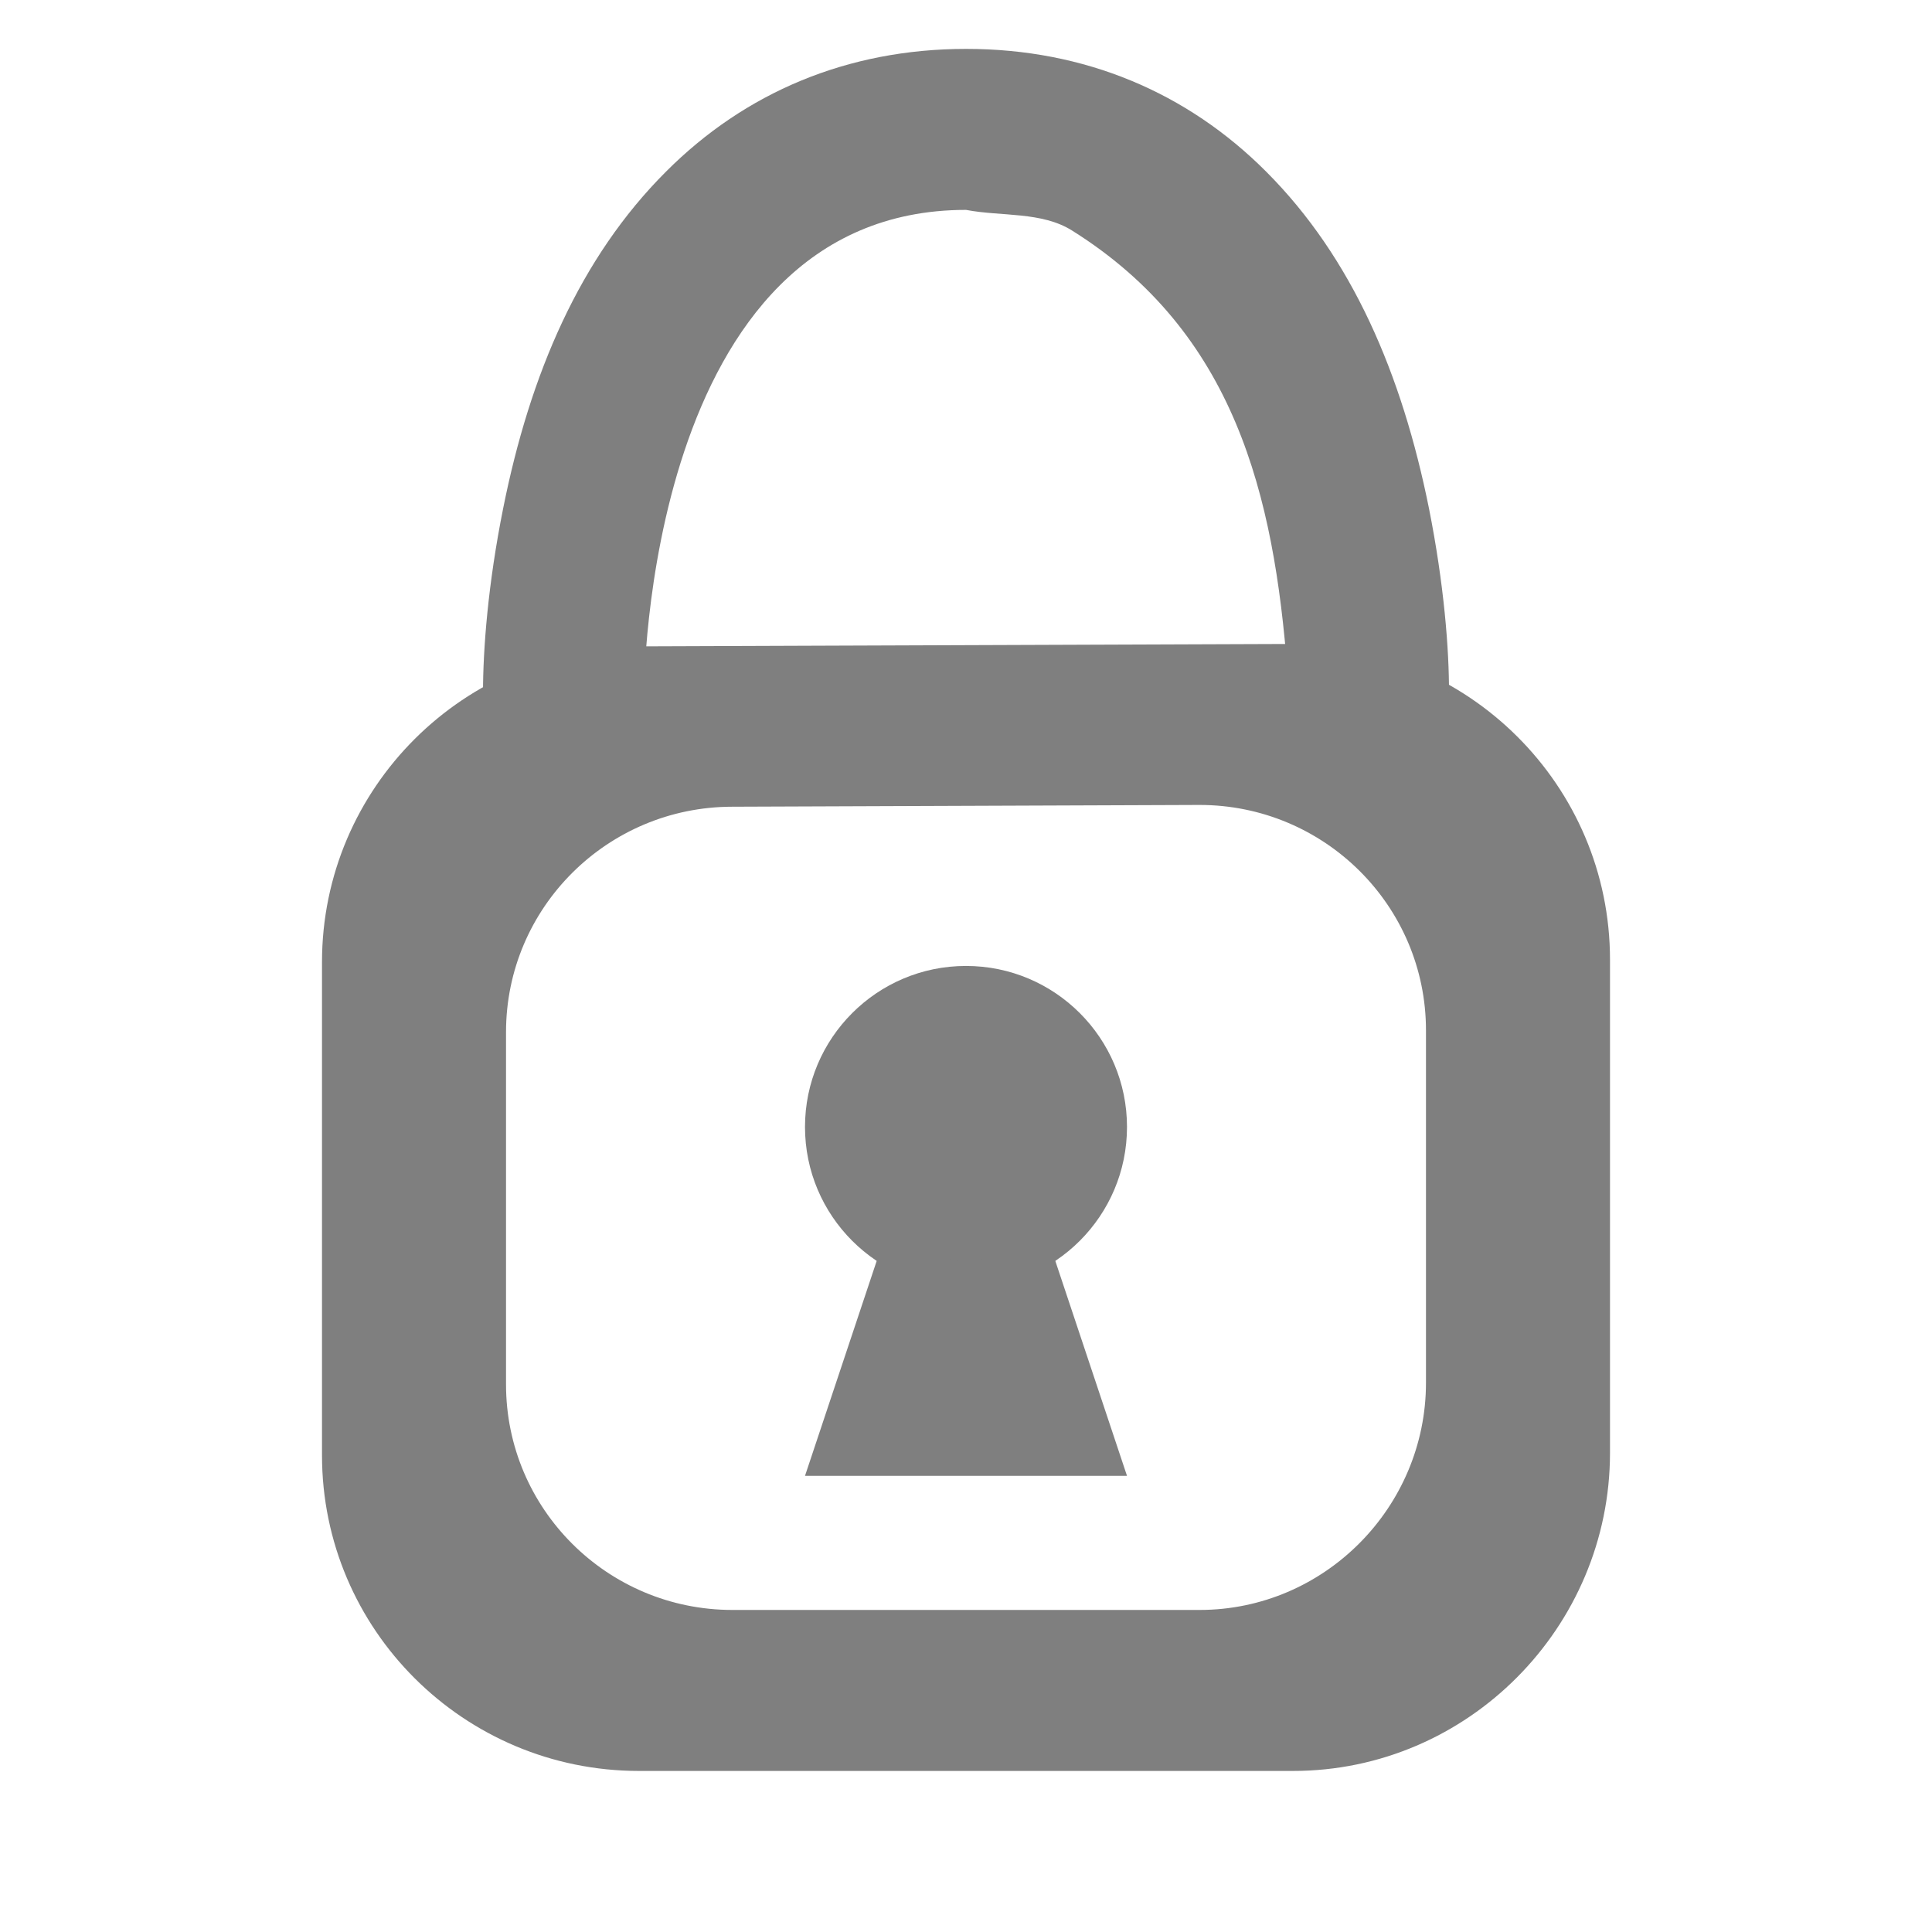
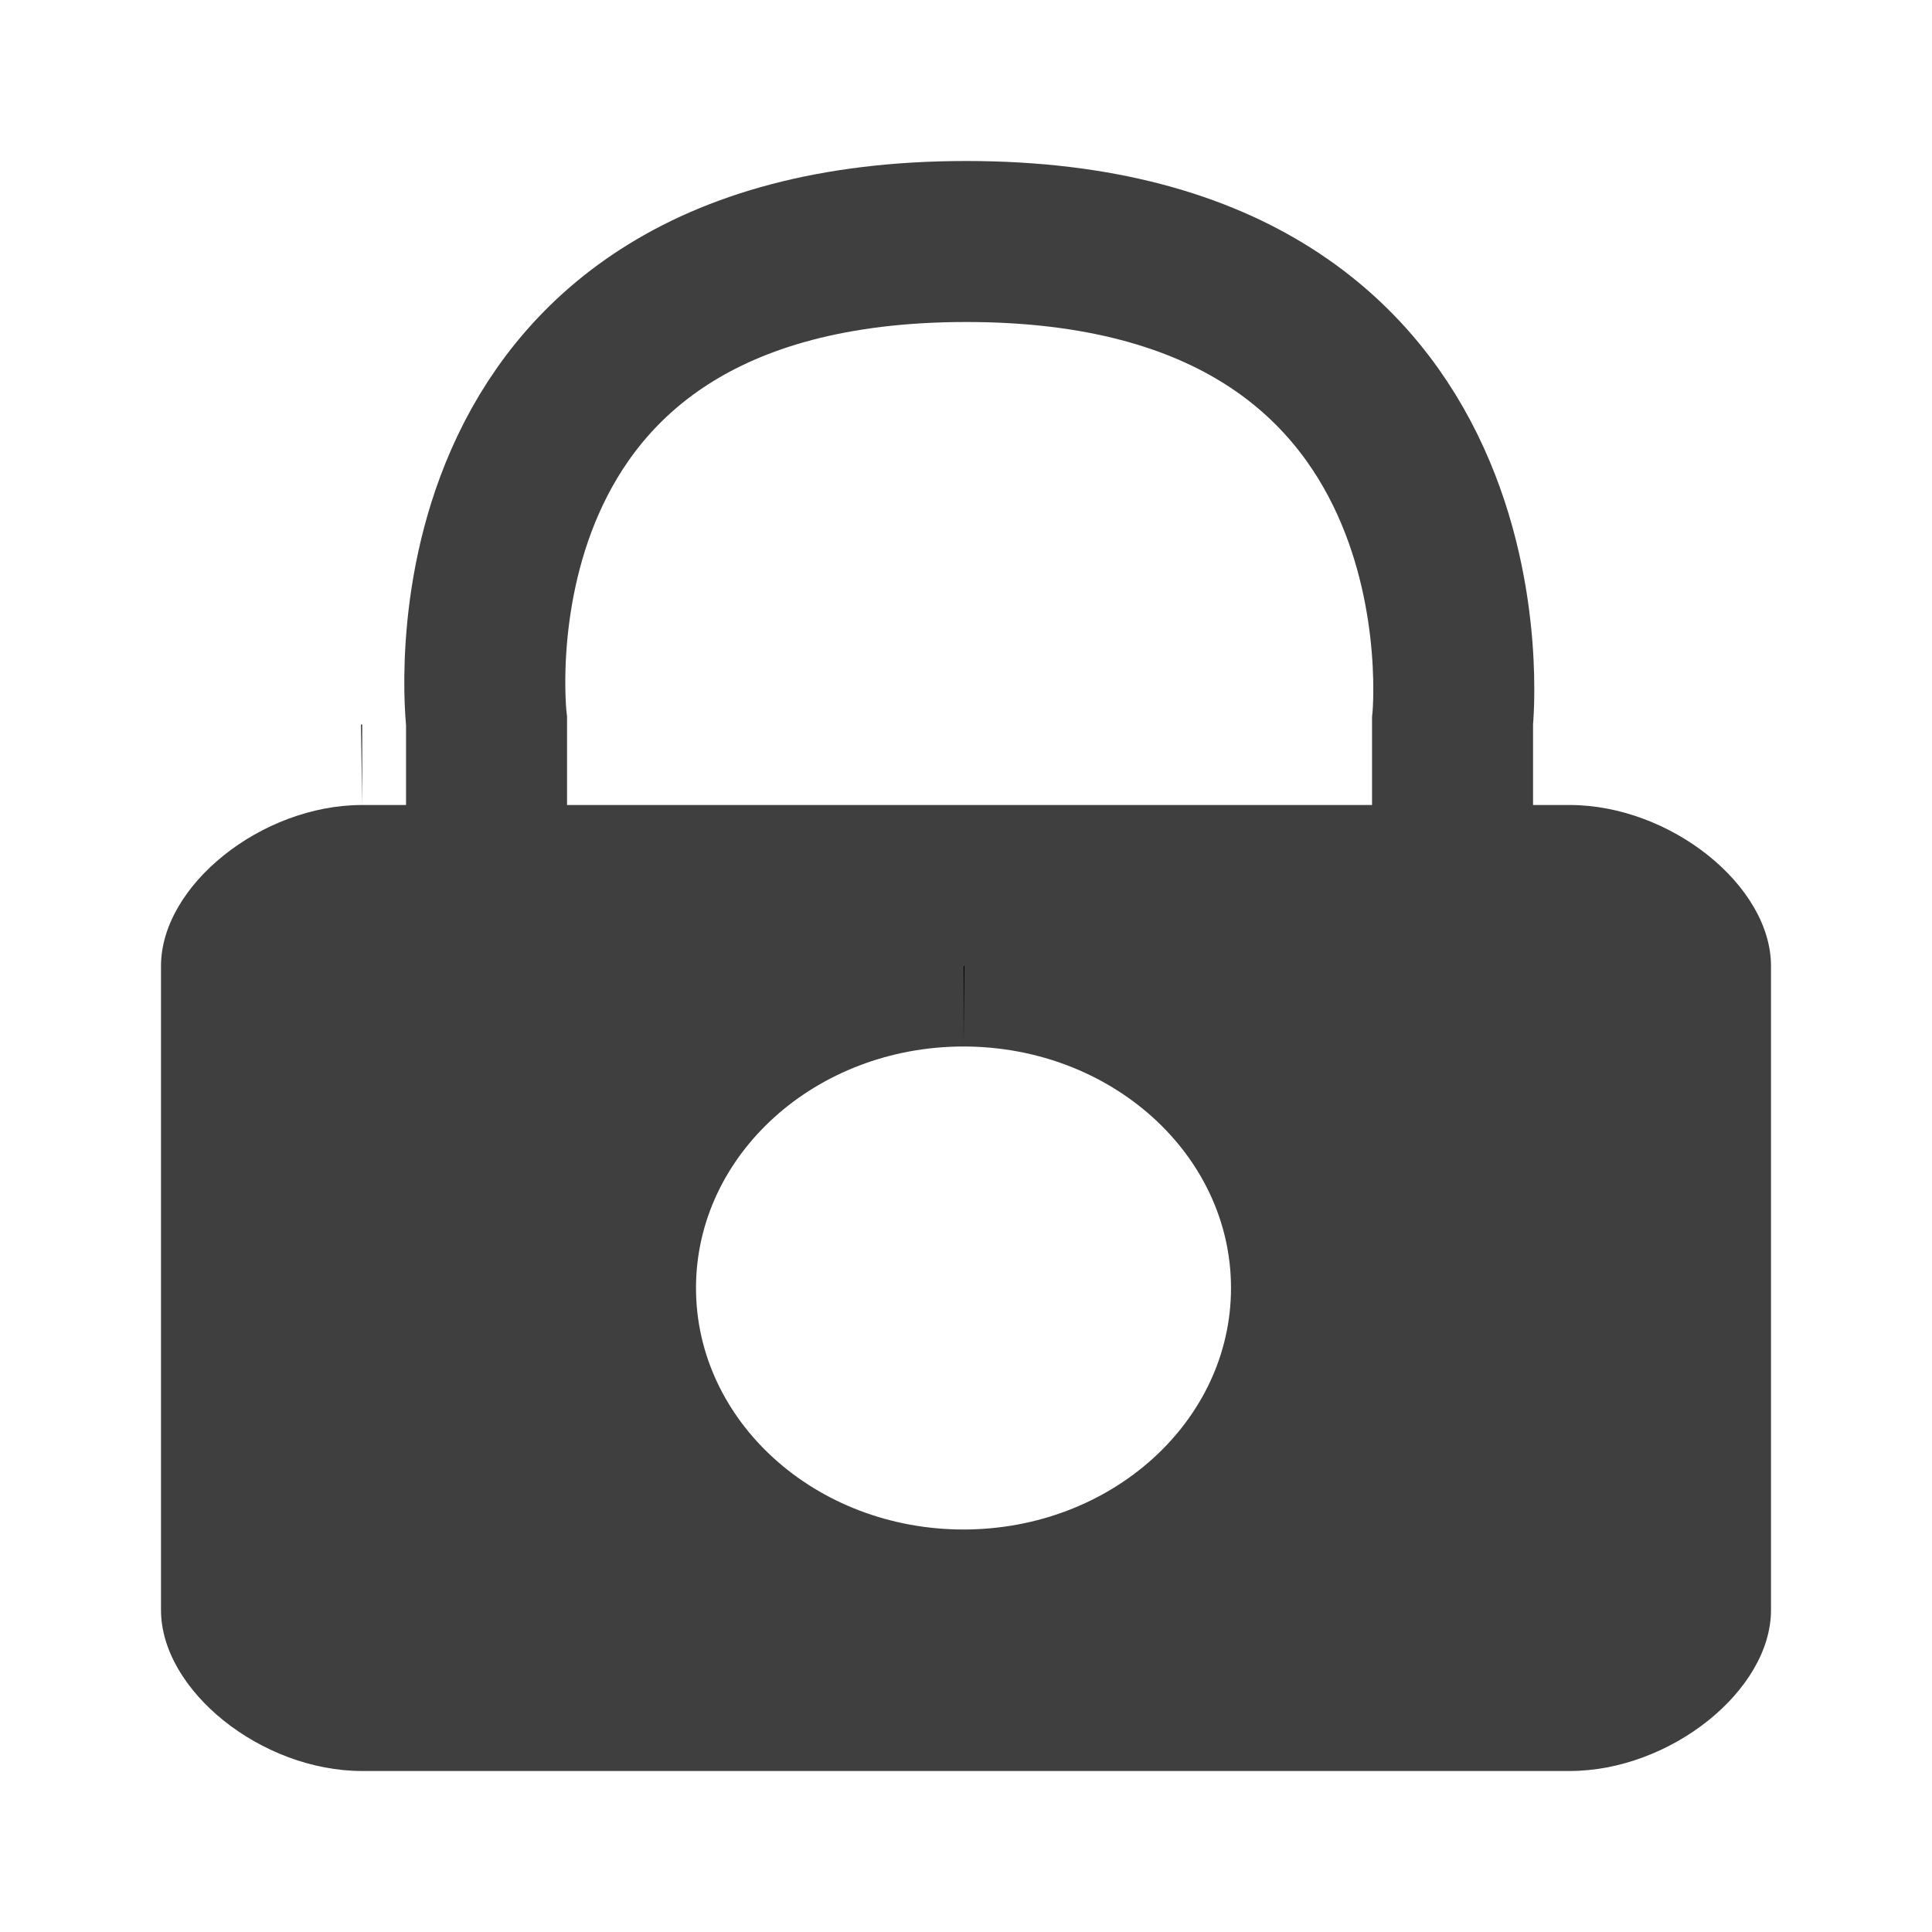
<svg xmlns="http://www.w3.org/2000/svg" id="svg88" viewBox="0 0 12 12" height="12" width="12" y="0" x="0" version="1.1">
  <defs id="defs92" />
-   <g transform="translate(0.031,-0.2543301)" id="g838">
-     <path id="path79" fill="#494949" d="m 8,4.254 c 1.087,0 1.969,0.878 1.969,1.961 v 3.063 C 9.969,10.361 9.087,11.254 8,11.254 H 3.938 c -1.087,0 -1.969,-0.878 -1.969,-1.961 v -3.063 c 0,-1.083 0.882,-1.961 1.969,-1.961 z m -0.58,1 -2.902,0.011 c -0.776,0 -1.406,0.627 -1.406,1.4 v 2.188 c 0,0.774 0.63,1.401 1.406,1.401 H 7.42 c 0.776,0 1.406,-0.638 1.406,-1.411 v -2.189 c 0,-0.773 -0.63,-1.4 -1.406,-1.4 z" style="fill:#7f7f7f;fill-opacity:1" />
-     <path id="path81" fill="#494949" d="m 5.969,8.254 c -0.552,0 -1,-0.448 -1,-1 0,-0.552 0.448,-1 1,-1 0.552,0 1,0.448 1,1 0,0.552 -0.448,1 -1,1 z" style="fill:#7f7f7f;fill-opacity:1" />
-     <path id="path83" fill="#494949" d="m 6.463,7.904 0.506,1.517 h -2 l 0.506,-1.517 0.105,0.105 c 0.519,0.105 0.259,0.105 0.778,0 z" style="fill:#7f7f7f;fill-opacity:1" />
-     <path id="path85" fill="#494949" d="M 7.966,4.429 C 7.882,3.327 7.638,2.32 6.629,1.687 6.439,1.567 6.19,1.6 5.969,1.558 c -2,0 -2,3 -2,3 H 2.969 c 0,-0.272 0.031,-0.676 0.125,-1.145 C 3.261,2.577 3.571,1.854 4.106,1.32 4.595,0.83 5.231,0.558 5.97,0.558 c 0.738,0 1.374,0.272 1.863,0.762 0.535,0.535 0.844,1.259 1.012,2.094 0.093,0.468 0.125,0.873 0.124,1.146 H 7.969 Z" style="fill:#7f7f7f;fill-opacity:1" />
-   </g>
+   <path style="fill:#3f3f3f;fill-opacity:1;stroke:#000000;stroke-width:1;stroke-linecap:butt;stroke-linejoin:miter;stroke-miterlimit:4;stroke-dasharray:0, 11;stroke-dashoffset:0;stroke-opacity:1" d="M 2.249,5 C 1.624,5 1,5.5 1,6 V 10 C 1,10.5 1.624,11 2.249,11 H 9.749 C 10.374,11 11,10.5 11,10 V 6 C 11,5.5 10.374,5 9.749,5 Z M 5.985,6.5 A 1.662,1.5 0 0 1 7.646,8 1.662,1.5 0 0 1 5.985,9.5 1.662,1.5 0 0 1 4.323,8 1.662,1.5 0 0 1 5.985,6.5 Z" id="path4576" />
+   <path style="fill:none;fill-opacity:1;stroke:#3f3f3f;stroke-width:1;stroke-linecap:butt;stroke-linejoin:miter;stroke-miterlimit:4;stroke-dasharray:none;stroke-opacity:1" d="m 3.022,6.48 v -2 c 0,0 -0.354,-2.98 2.98,-2.98 3.333,0 3.02,2.98 3.02,2.98 v 2" id="path4578" />
</svg>
